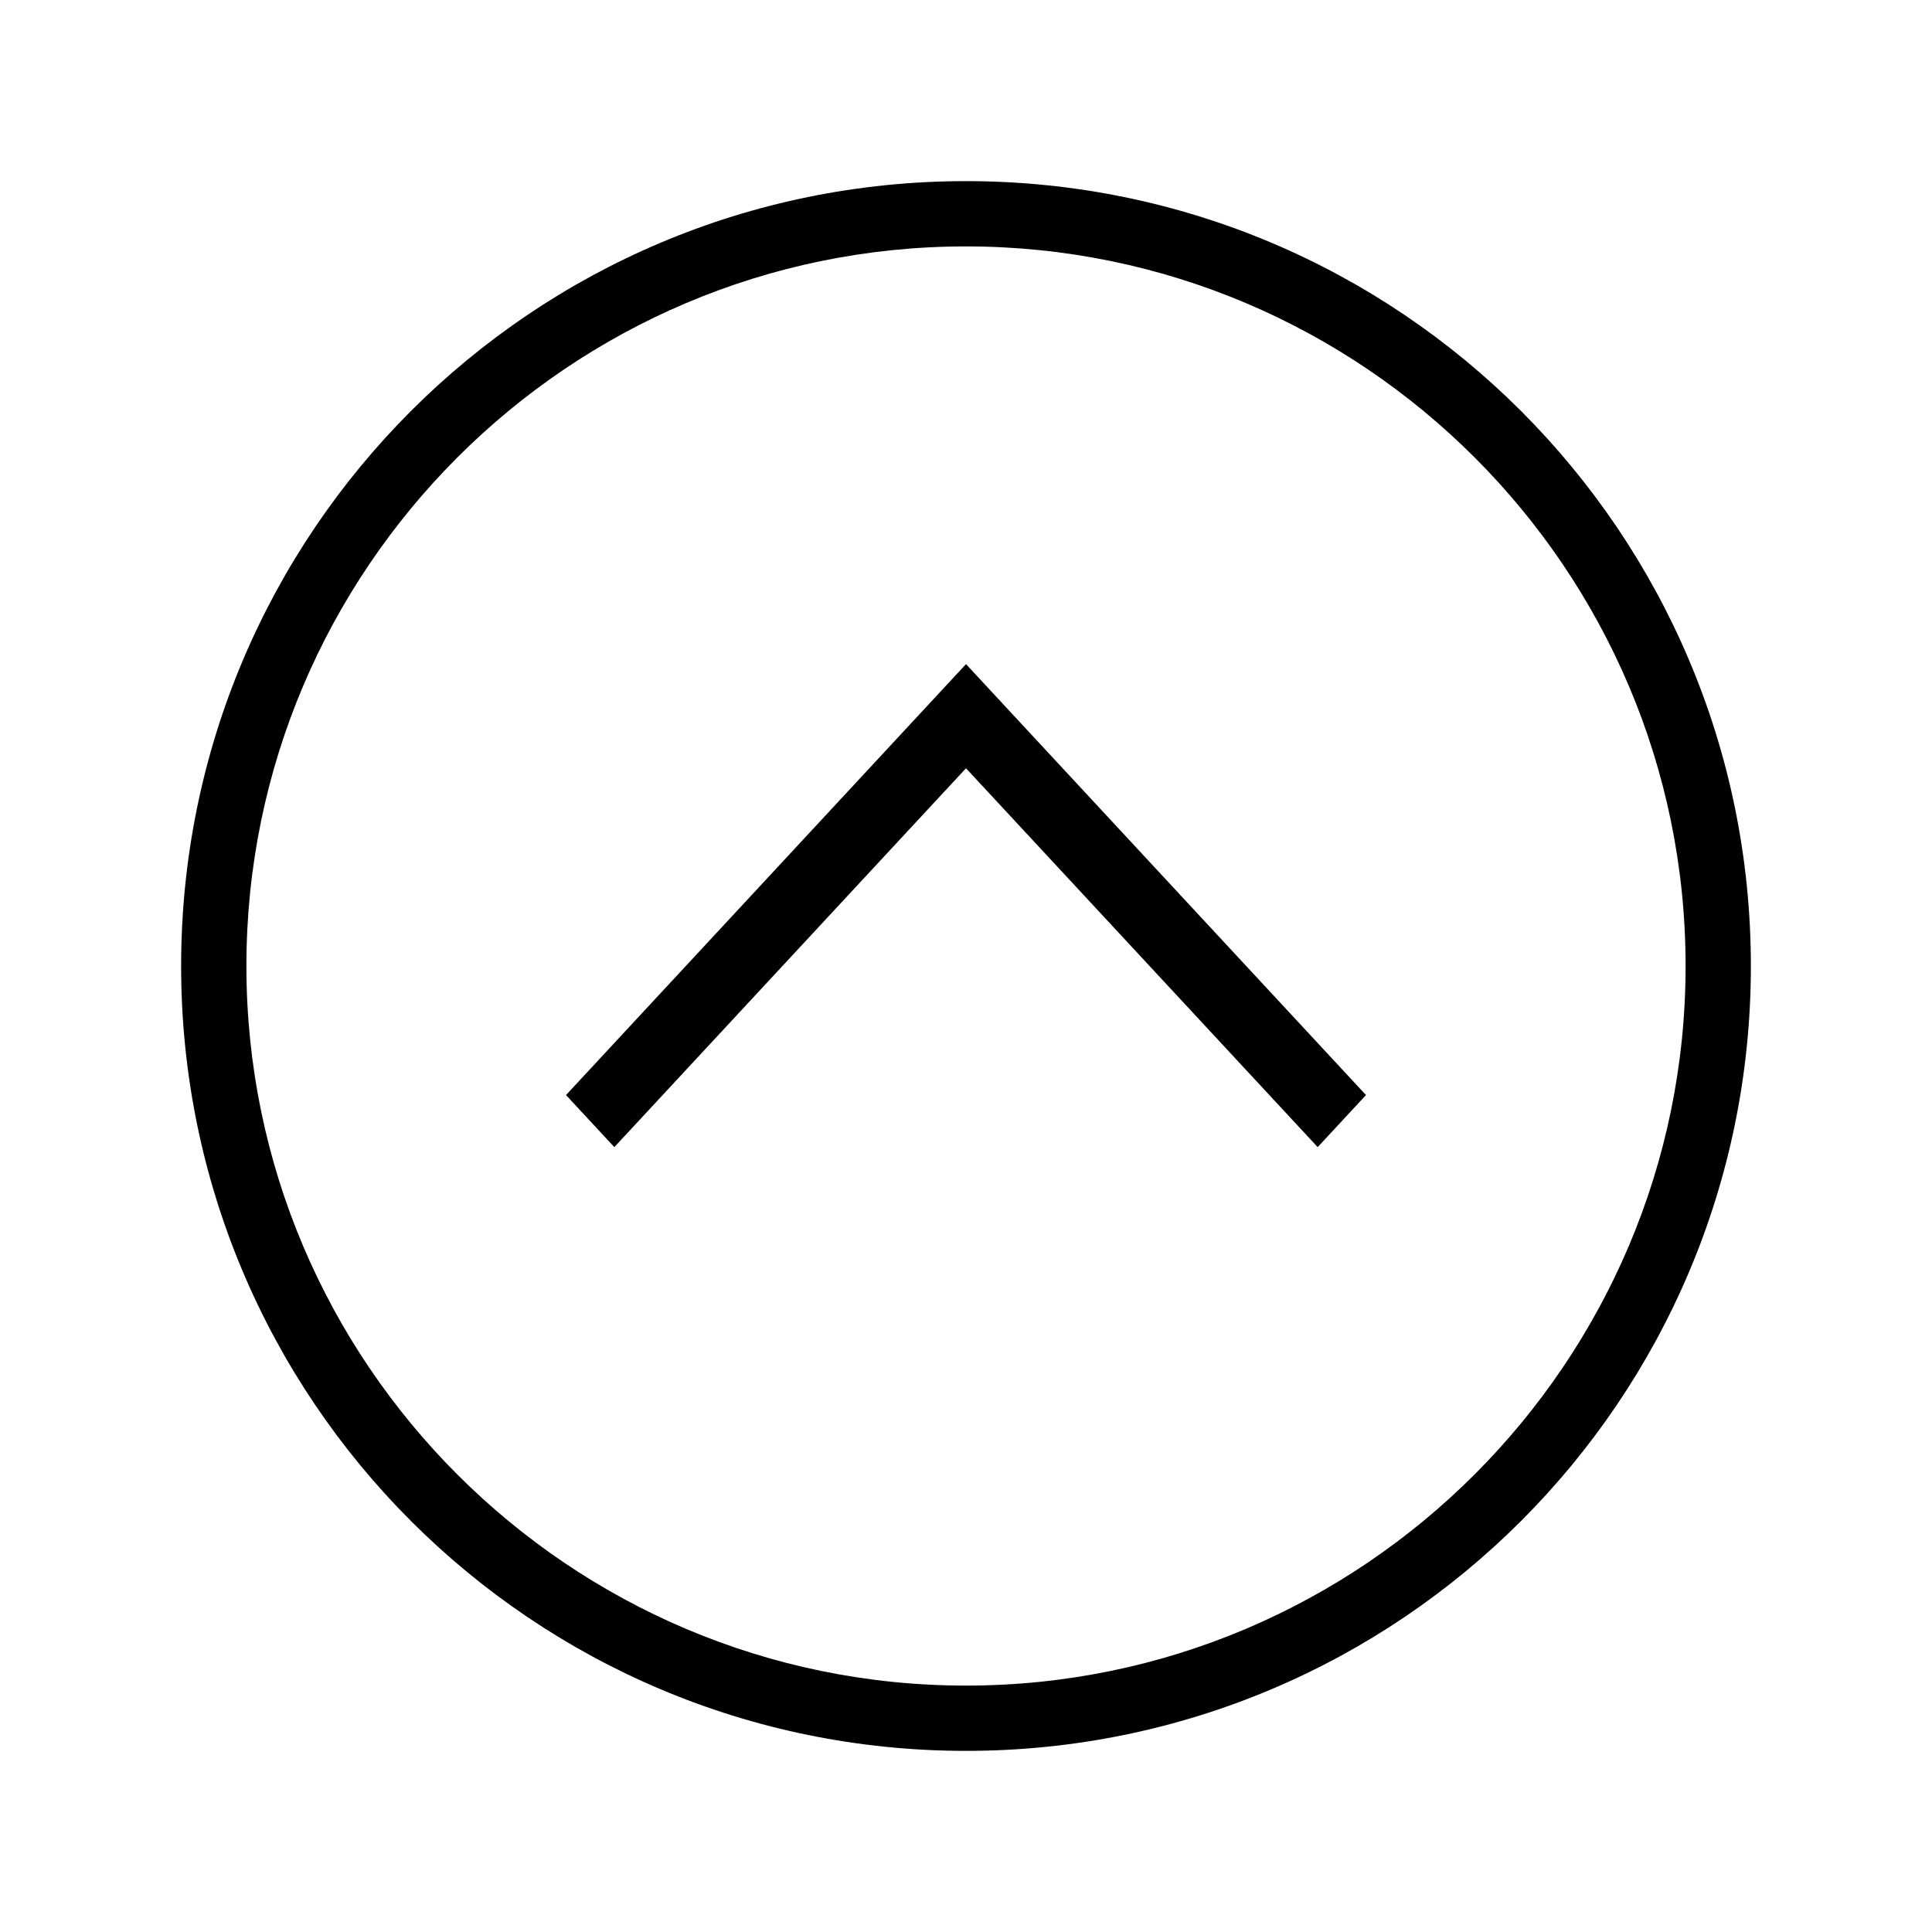
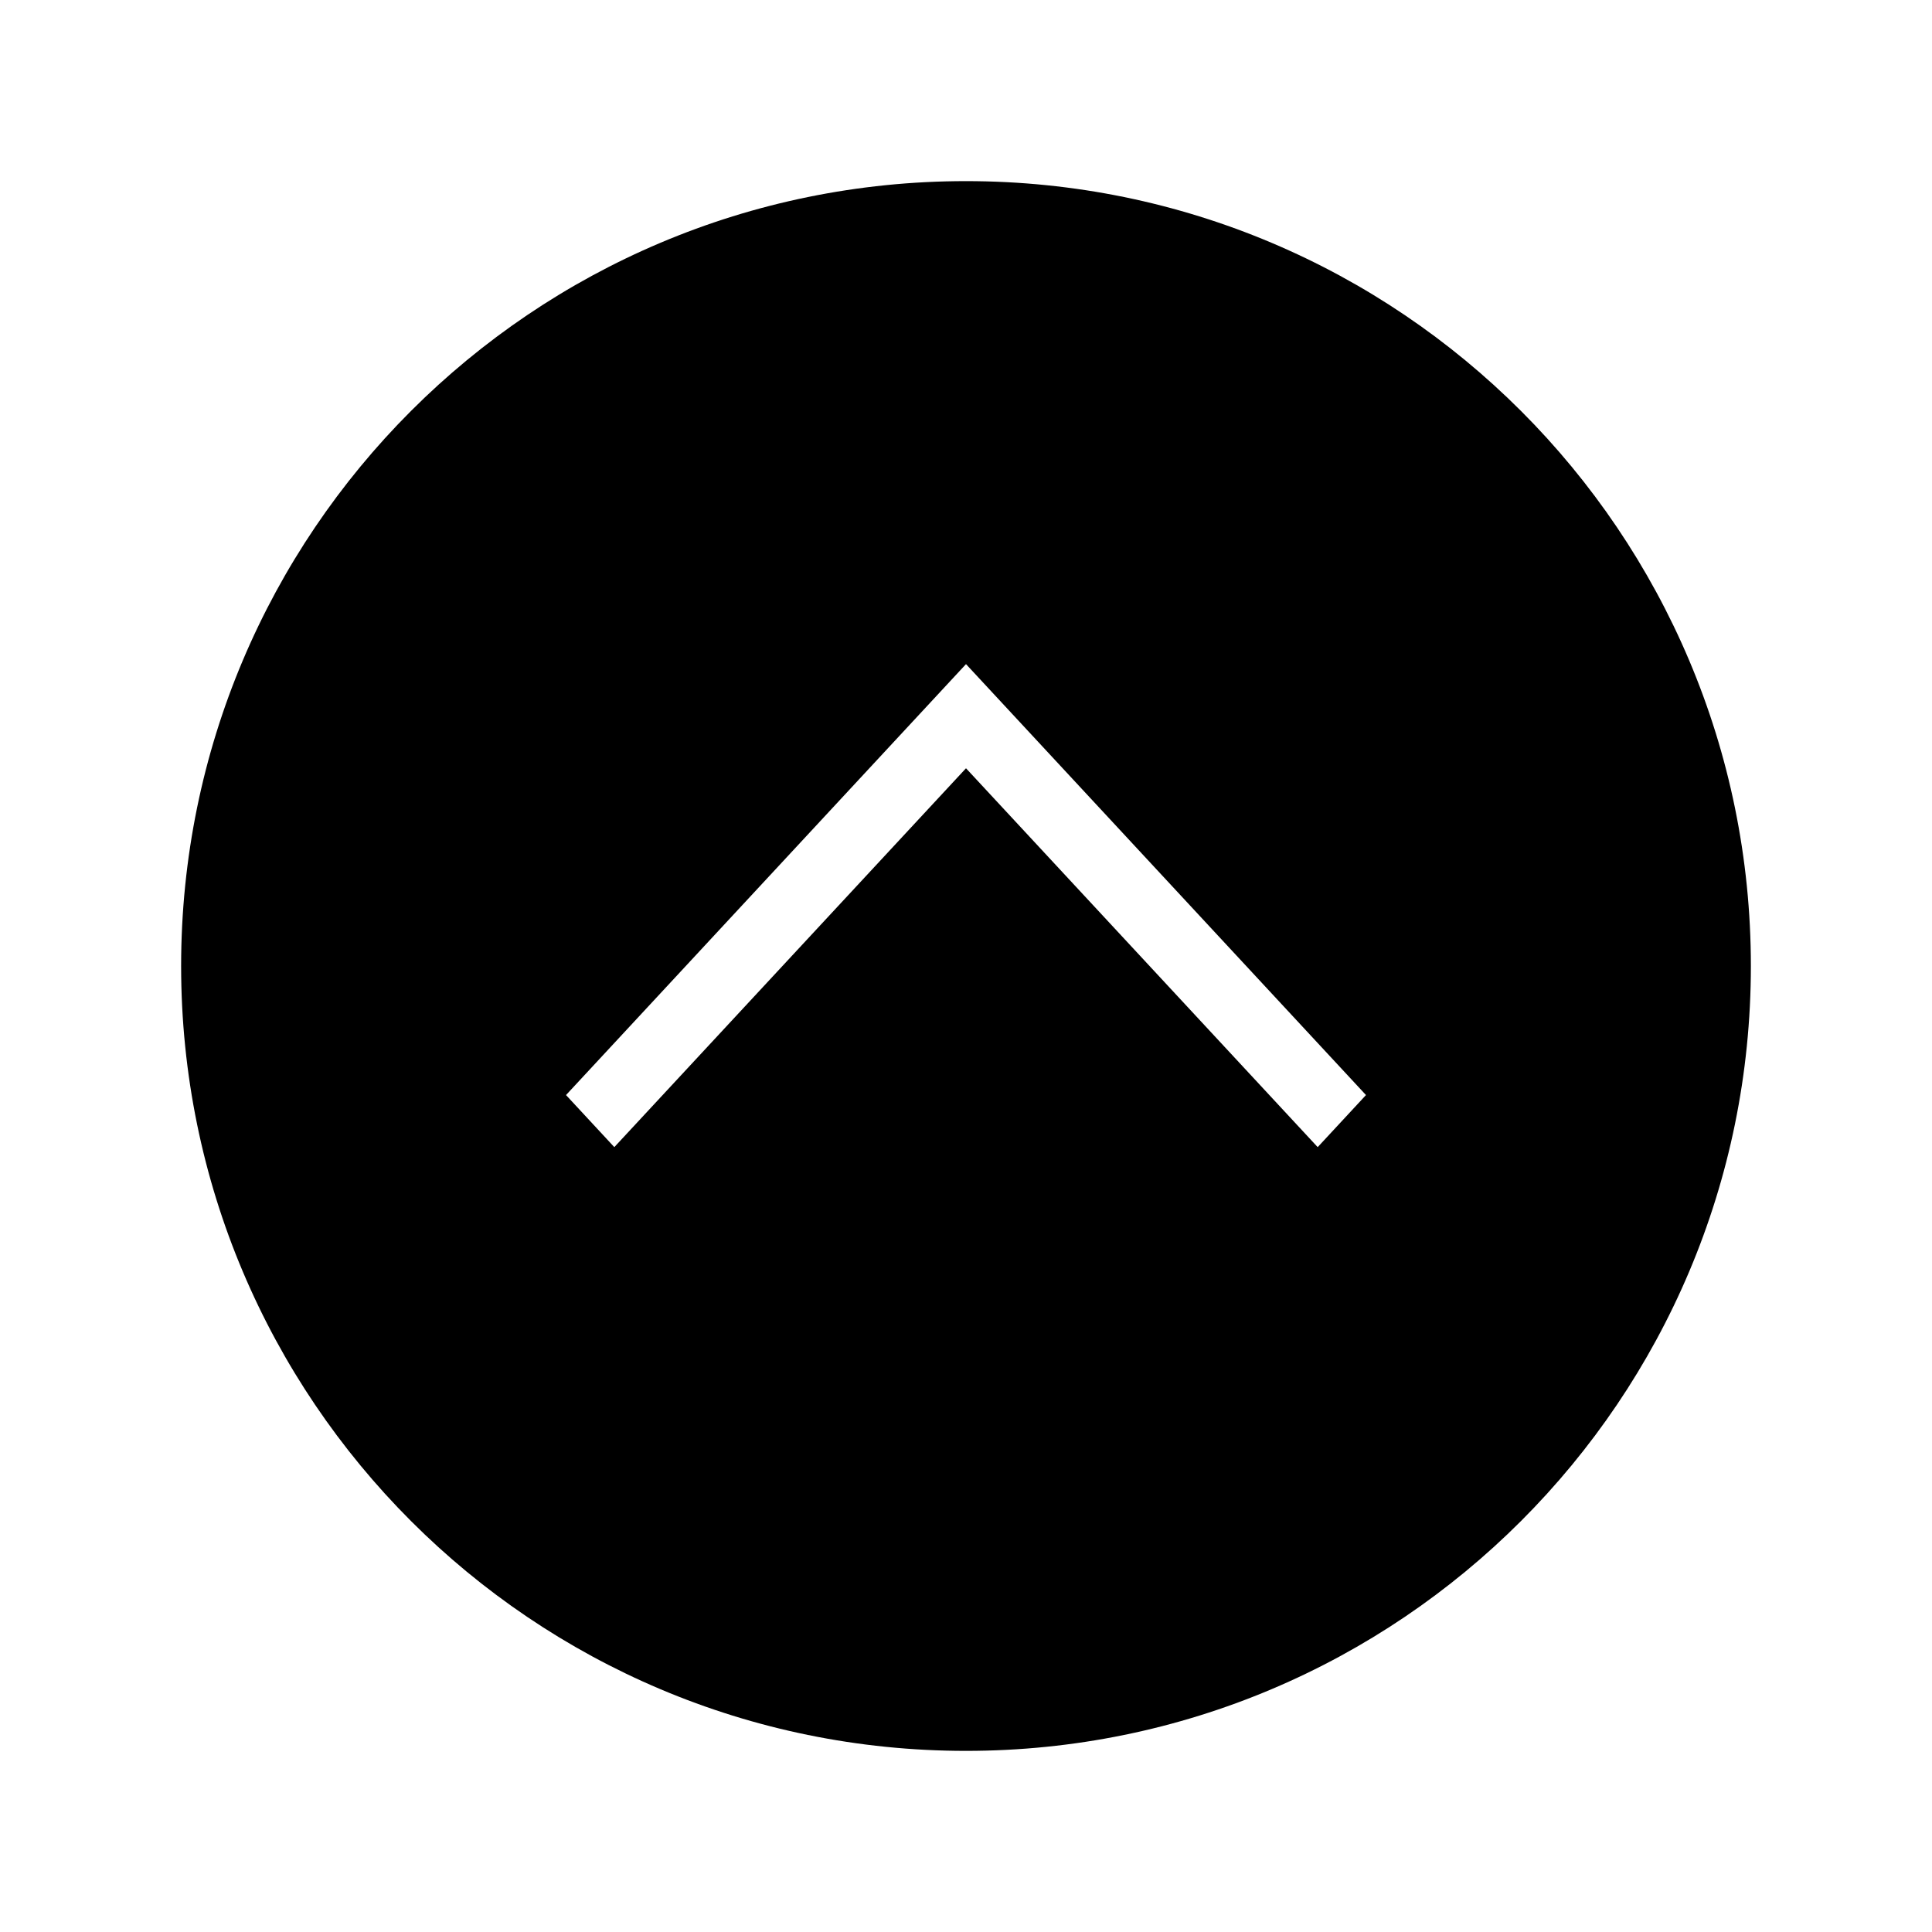
<svg xmlns="http://www.w3.org/2000/svg" version="1.1" id="Layer_1" x="0px" y="0px" viewBox="0 0 512 512" enable-background="new 0 0 512 512" xml:space="preserve">
  <g>
-     <polygon points="162.8,304 150,290.2 256,176 362,290.2 349.2,304 256,203.6  " />
-     <g>
-       <path d="M256,464c114.9,0,208-93.1,208-208c0-114.9-93.1-208-208-208S48,141.1,48,256C48,370.9,141.1,464,256,464z M256,446.7    c-105.1,0-190.7-85.5-190.7-190.7c0-105.1,85.5-190.7,190.7-190.7c105.1,0,190.7,85.5,190.7,190.7    C446.7,361.1,361.1,446.7,256,446.7z" />
-     </g>
+     <path d="M256,464c114.9,0,208-93.1,208-208c0-114.9-93.1-208-208-208S48,141.1,48,256C48,370.9,141.1,464,256,464z M256,203.6   L162.8,304L150,290.2L256,176l106,114.2L349.2,304L256,203.6z" />
  </g>
</svg>
